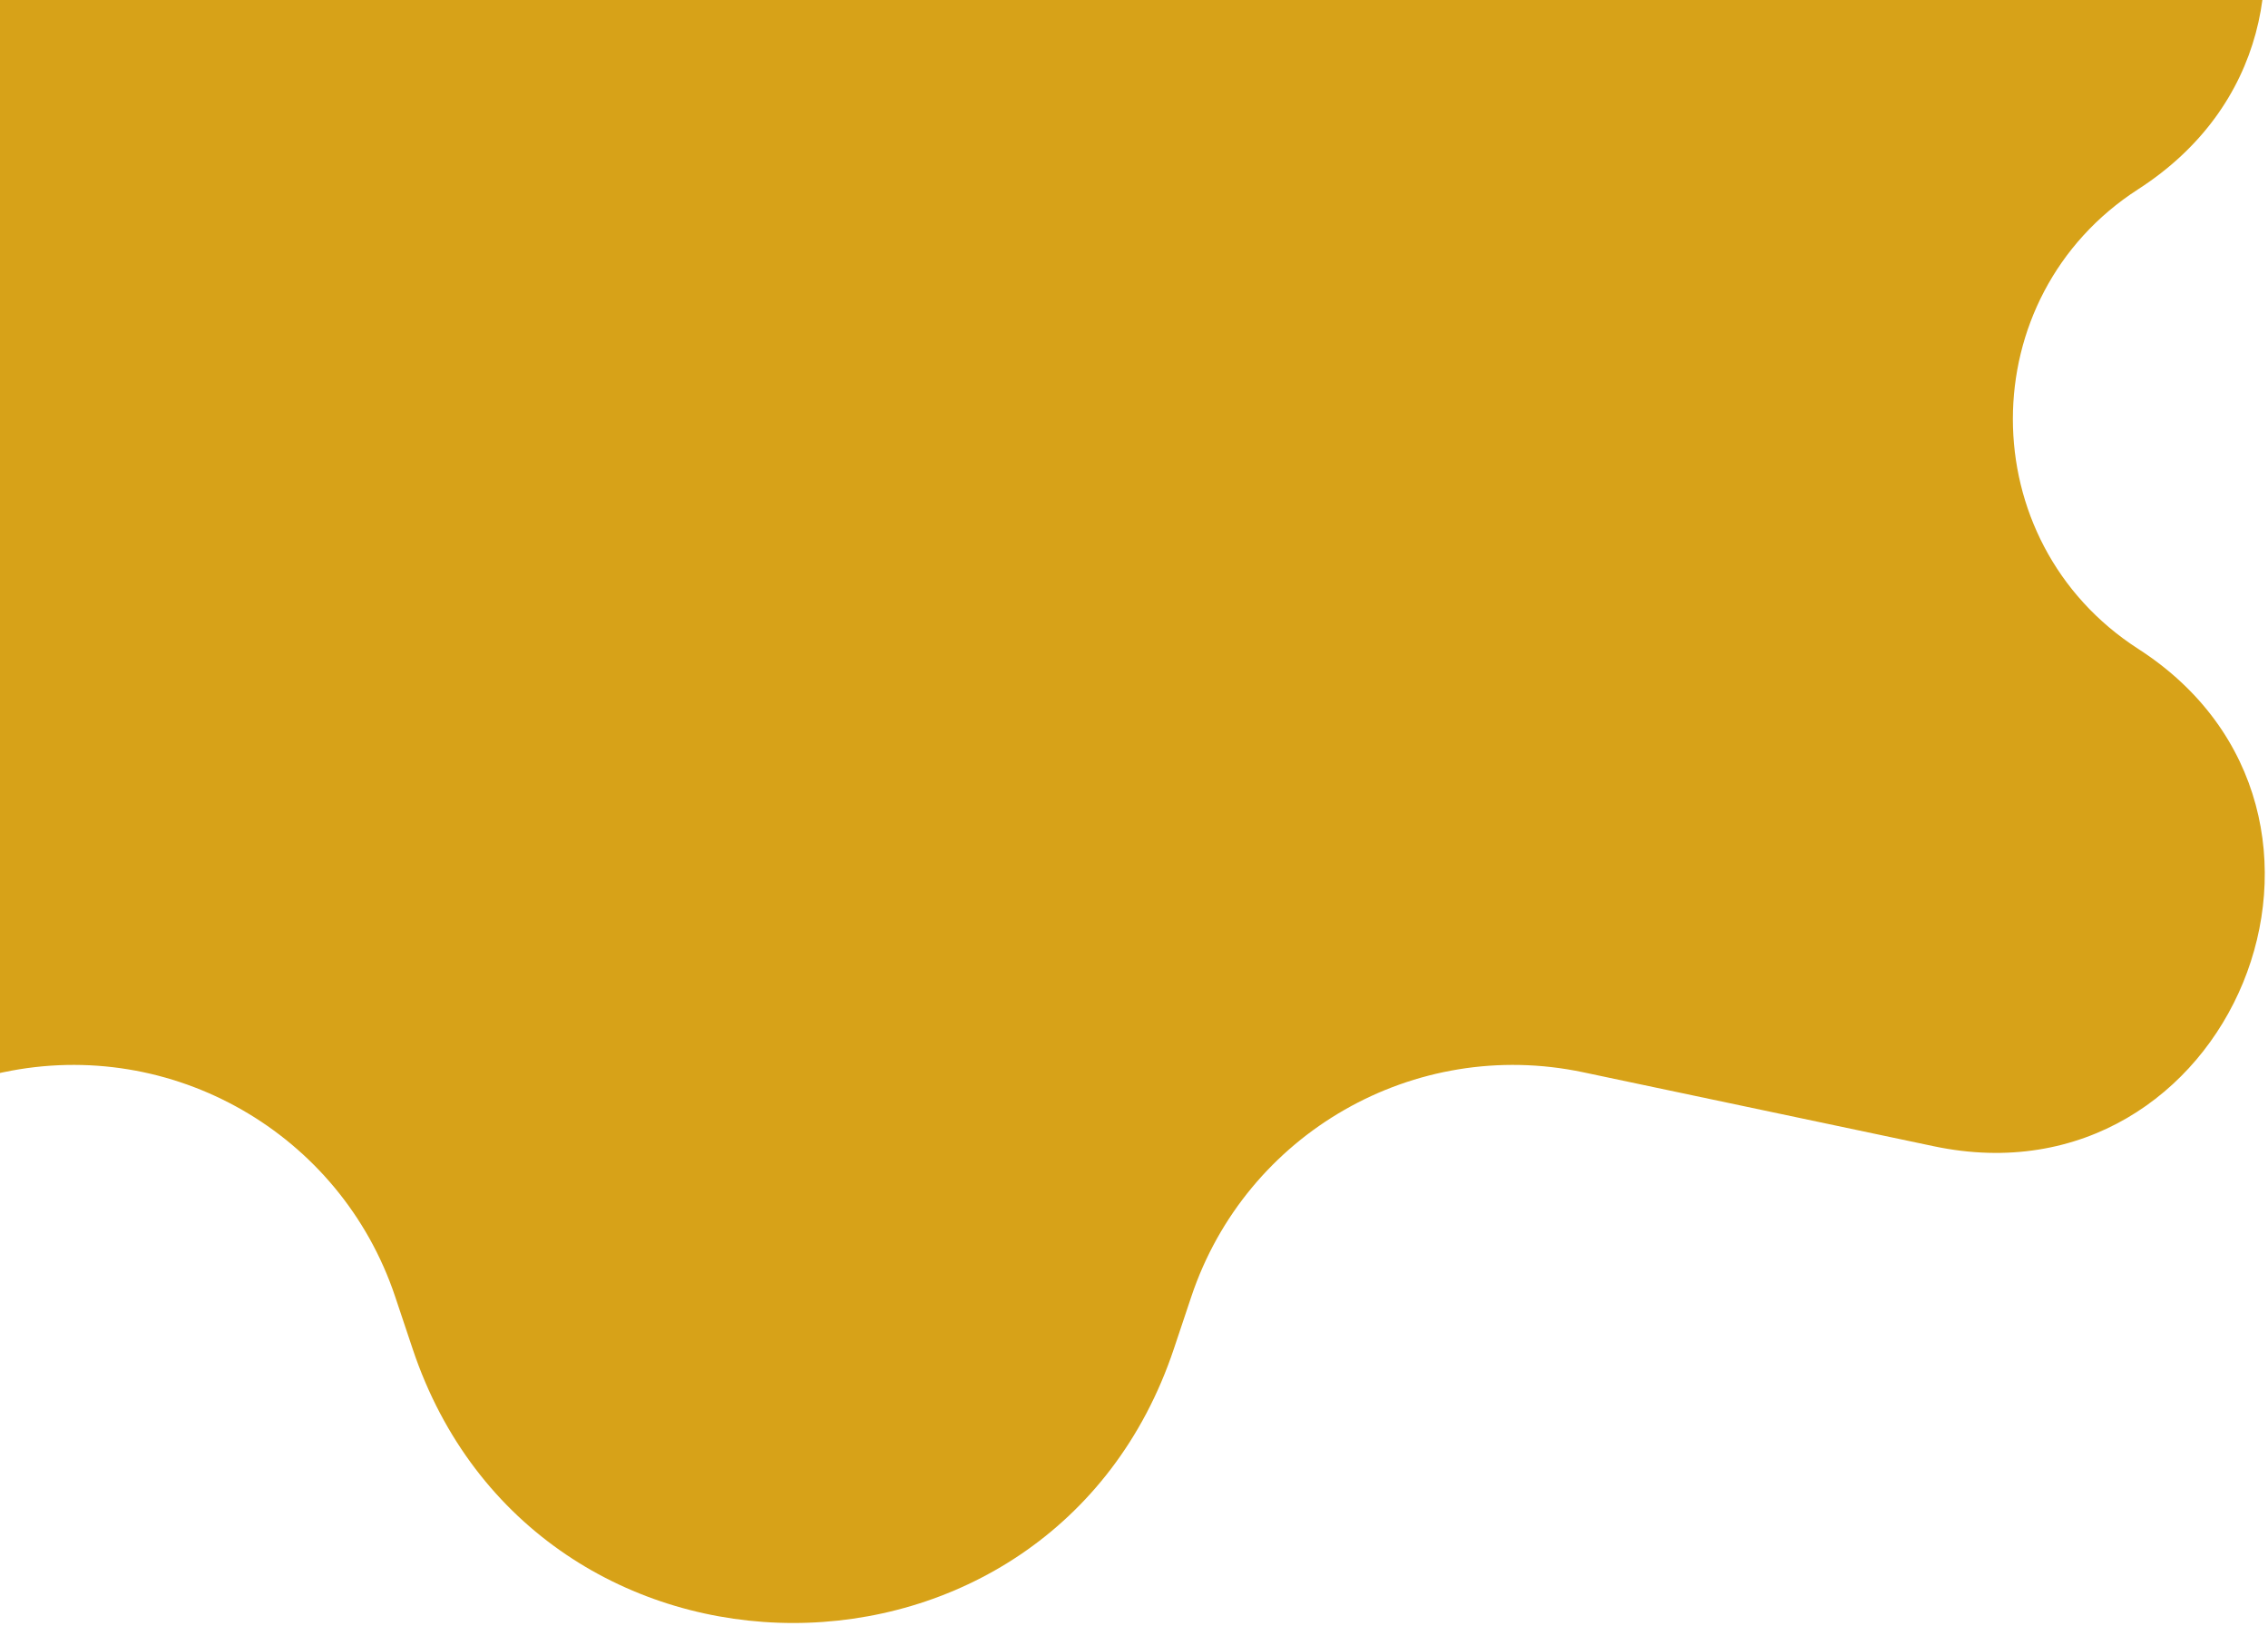
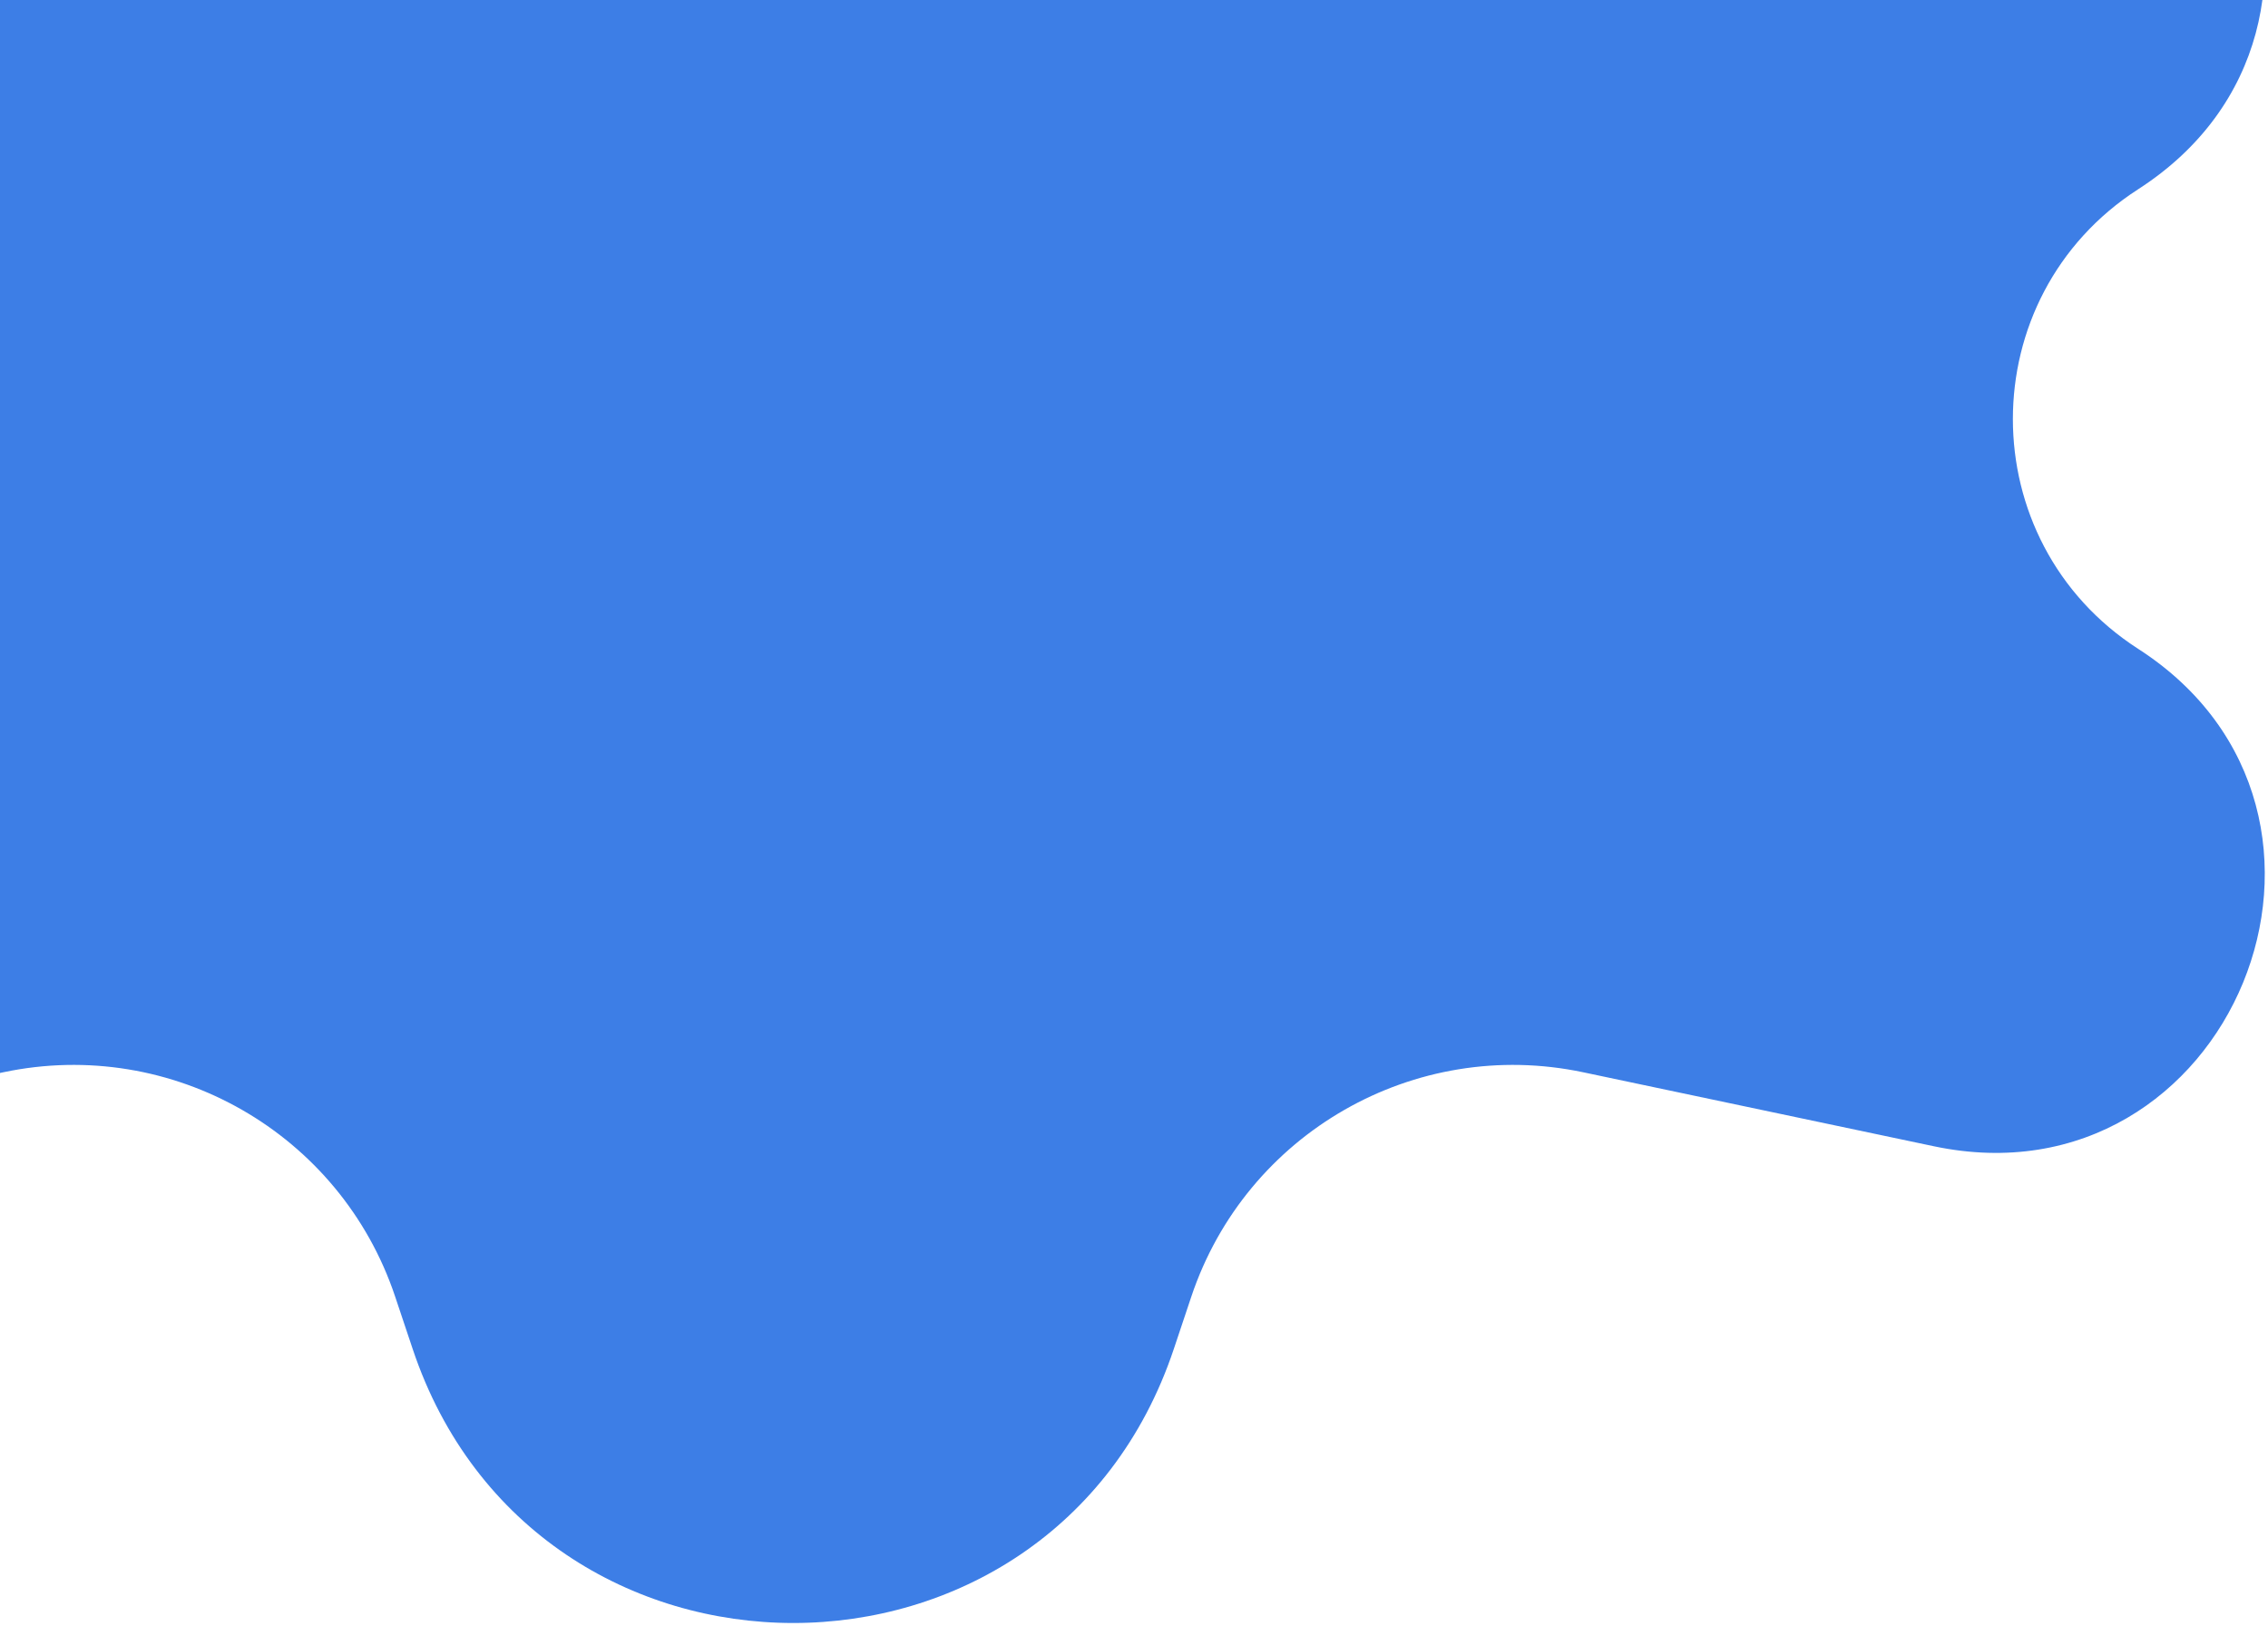
<svg xmlns="http://www.w3.org/2000/svg" width="406" height="291" viewBox="0 0 406 291" fill="none">
-   <path d="M73.876 -91.446C95.758 -156.831 188.242 -156.831 210.124 -91.445L213.261 -82.071C223.052 -52.816 253.217 -35.546 283.403 -41.913L346.182 -55.156C399.336 -66.368 428.445 4.451 382.771 33.861C352.85 53.127 352.85 96.874 382.771 116.139C428.445 145.549 399.336 216.368 346.182 205.156L283.403 191.913C253.217 185.546 223.052 202.816 213.261 232.071L210.124 241.446C188.242 306.831 95.758 306.831 73.876 241.445L70.739 232.071C60.948 202.816 30.783 185.546 0.597 191.913L-62.182 205.156C-115.336 216.368 -144.445 145.549 -98.771 116.139C-68.85 96.874 -68.85 53.127 -98.771 33.861C-144.445 4.451 -115.336 -66.368 -62.182 -55.156L0.597 -41.913C30.783 -35.546 60.948 -52.816 70.739 -82.071L73.876 -91.446Z" fill="#D7A218" />
+   <path d="M73.876 -91.446C95.758 -156.831 188.242 -156.831 210.124 -91.445L213.261 -82.071C223.052 -52.816 253.217 -35.546 283.403 -41.913L346.182 -55.156C399.336 -66.368 428.445 4.451 382.771 33.861C352.85 53.127 352.85 96.874 382.771 116.139C428.445 145.549 399.336 216.368 346.182 205.156L283.403 191.913C253.217 185.546 223.052 202.816 213.261 232.071L210.124 241.446C188.242 306.831 95.758 306.831 73.876 241.445L70.739 232.071C60.948 202.816 30.783 185.546 0.597 191.913L-62.182 205.156C-115.336 216.368 -144.445 145.549 -98.771 116.139C-68.85 96.874 -68.85 53.127 -98.771 33.861C-144.445 4.451 -115.336 -66.368 -62.182 -55.156L0.597 -41.913C30.783 -35.546 60.948 -52.816 70.739 -82.071L73.876 -91.446Z" fill="#2870E3" fill-opacity="0.9" />
</svg>
